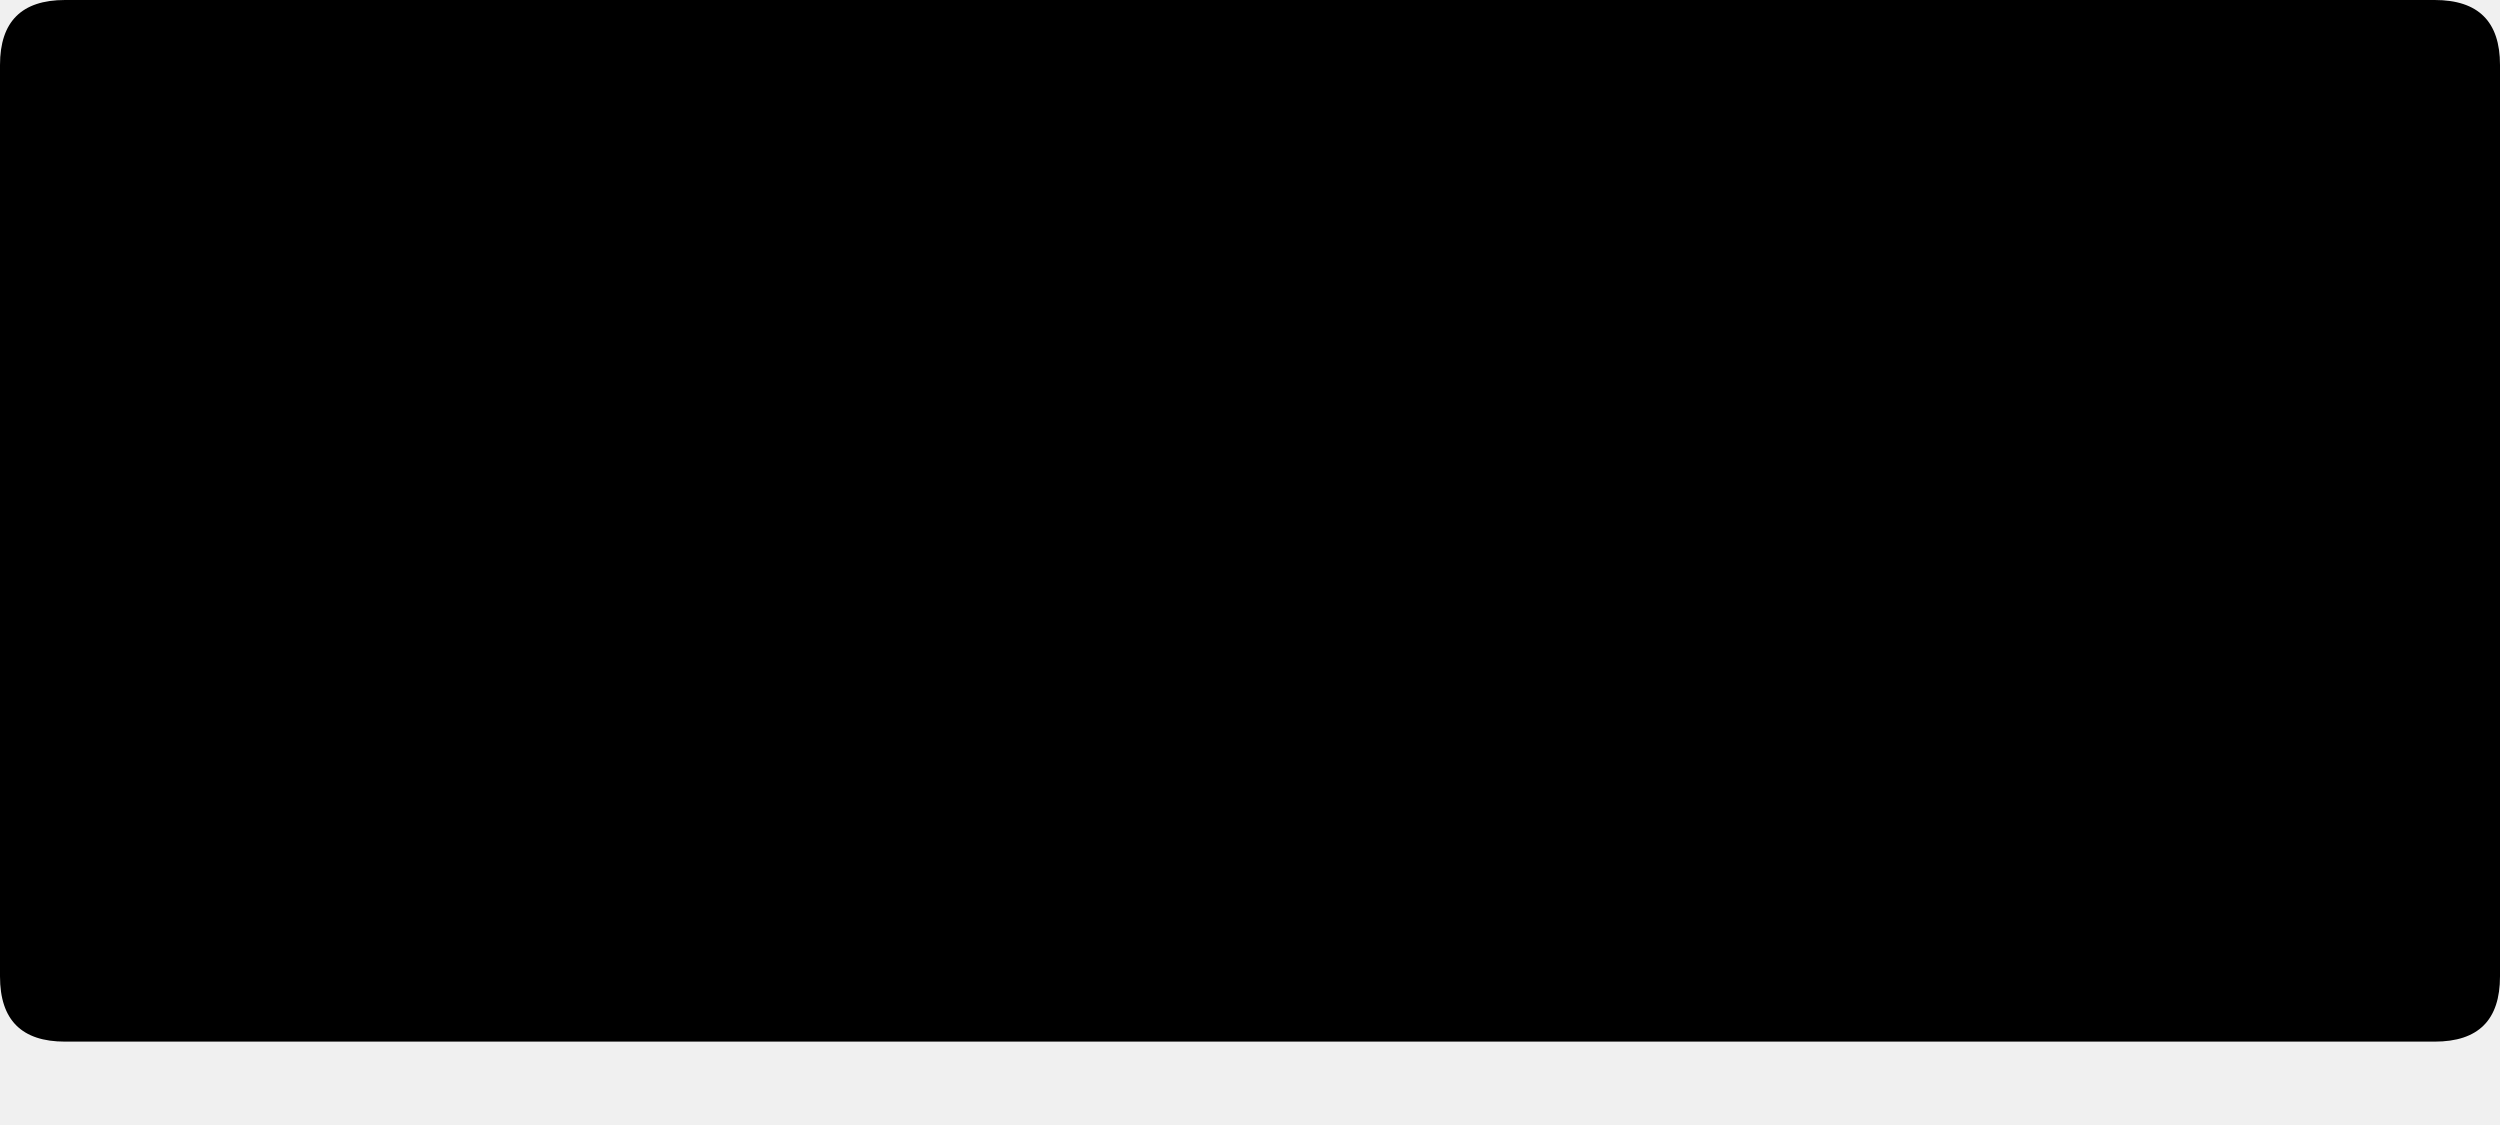
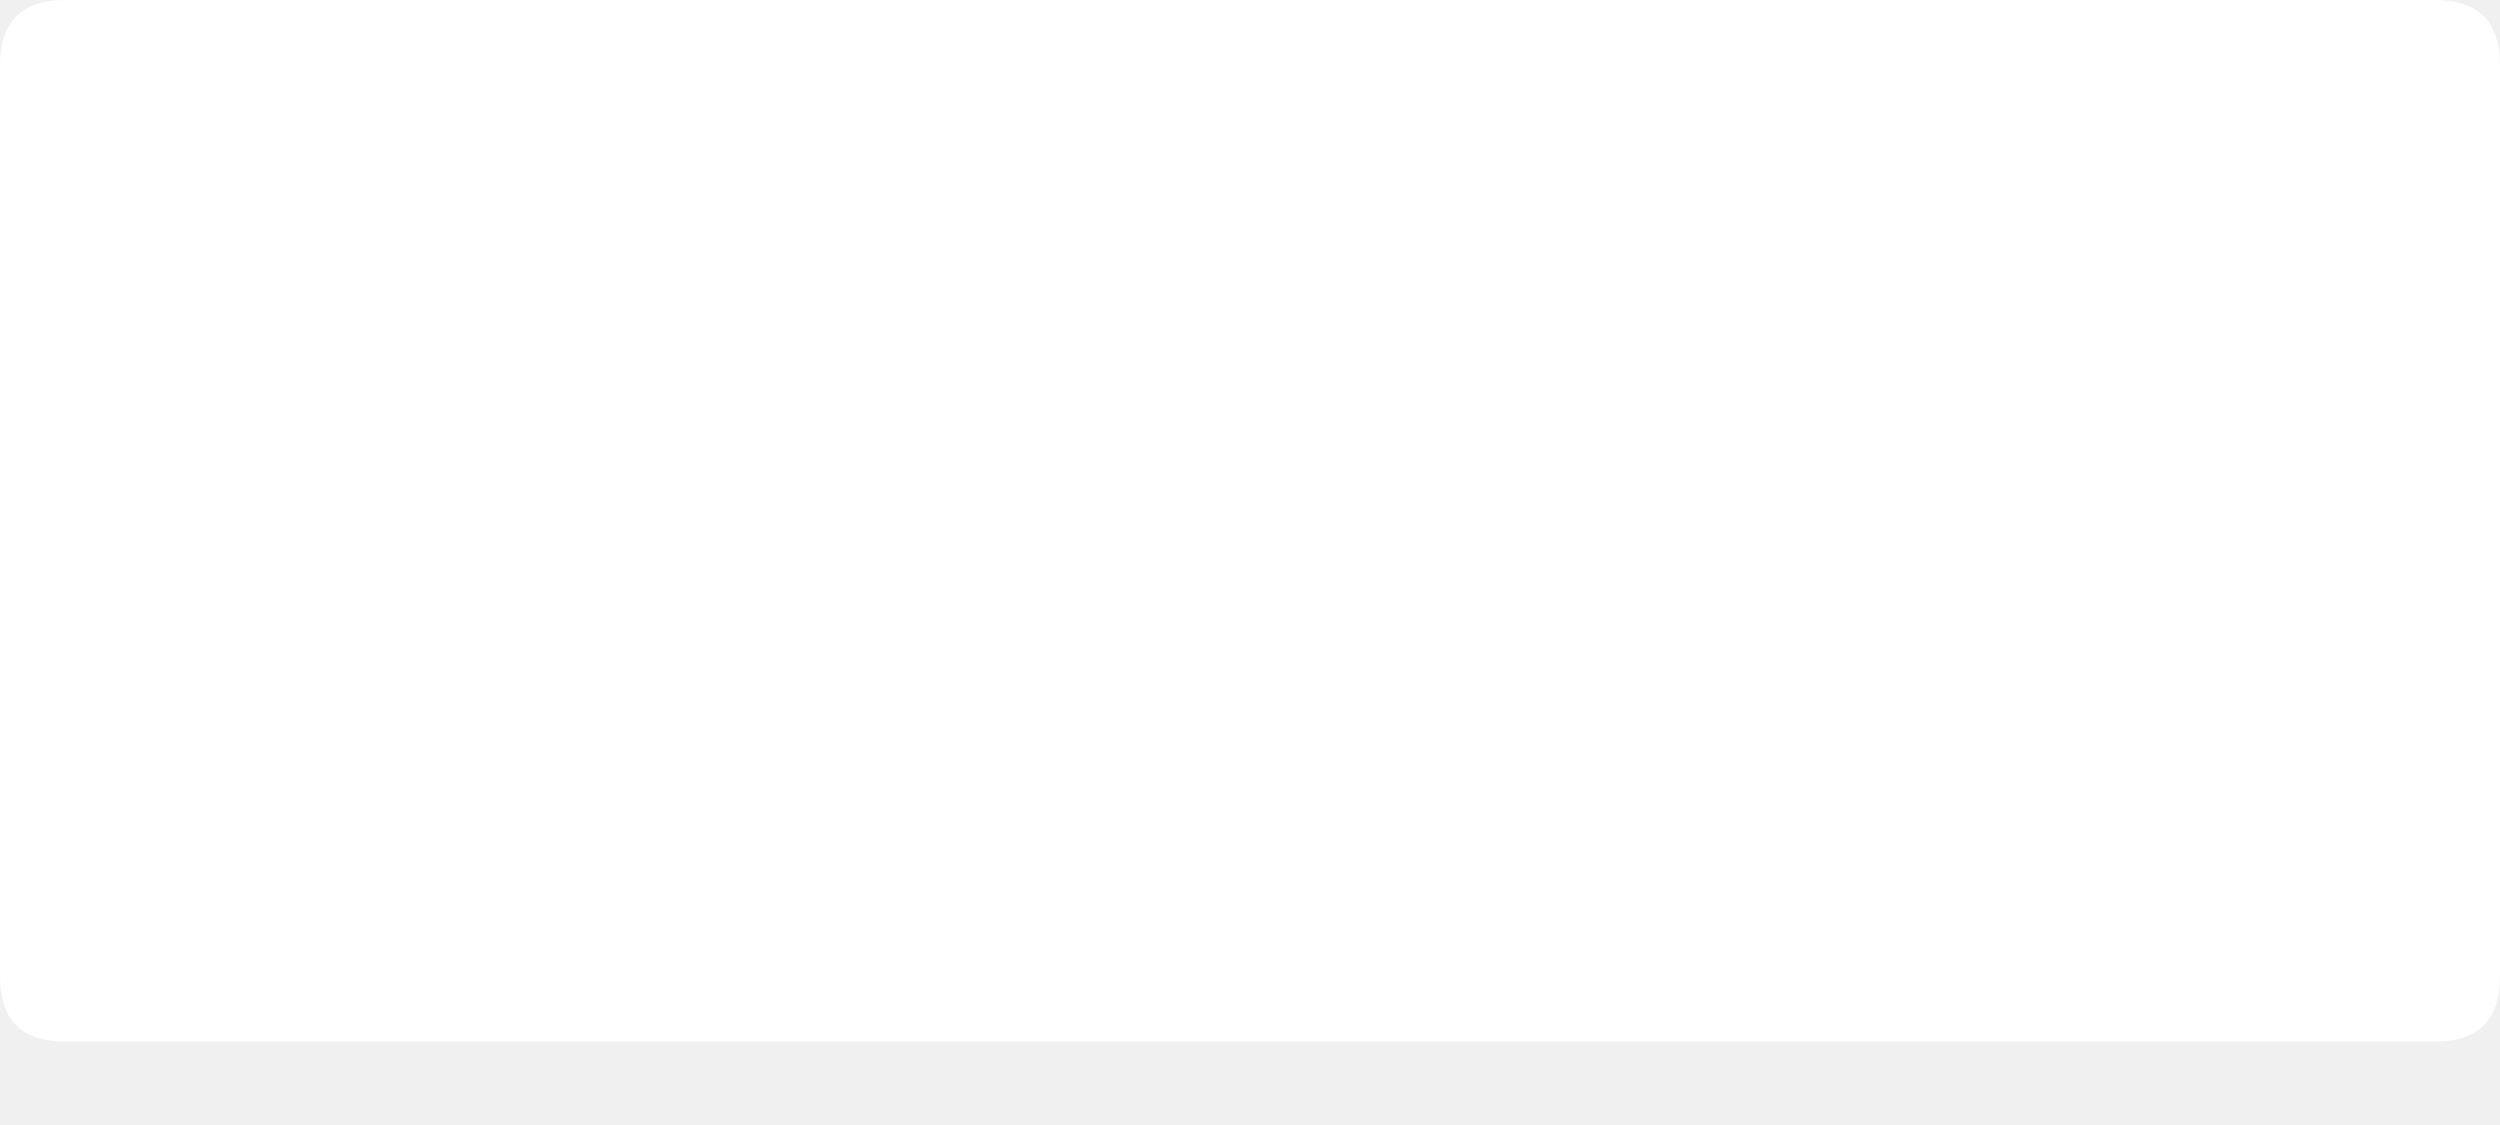
<svg xmlns="http://www.w3.org/2000/svg" width="20px" height="9px" viewBox="0 0 20 9" version="1.1">
  <g id="Artboard-Copy-14" stroke="none" stroke-width="1" fill="none" fill-rule="evenodd">
-     <path d="M19.477,8.333 L0.52,8.333 C0.173,8.333 0,8.16 0,7.811 L0,0.52 C0,0.173 0.173,0 0.52,0 L19.477,0 C19.827,0 20,0.173 20,0.52 L20,7.811 C20,8.16 19.827,8.333 19.477,8.333" id="Shape" fill="#000000" fill-rule="nonzero" />
+     <path d="M19.477,8.333 L0.52,8.333 C0.173,8.333 0,8.16 0,7.811 L0,0.52 C0,0.173 0.173,0 0.52,0 L19.477,0 C19.827,0 20,0.173 20,0.52 L20,7.811 C20,8.16 19.827,8.333 19.477,8.333" id="Shape" fill="#ffffff" fill-rule="nonzero" />
  </g>
</svg>
